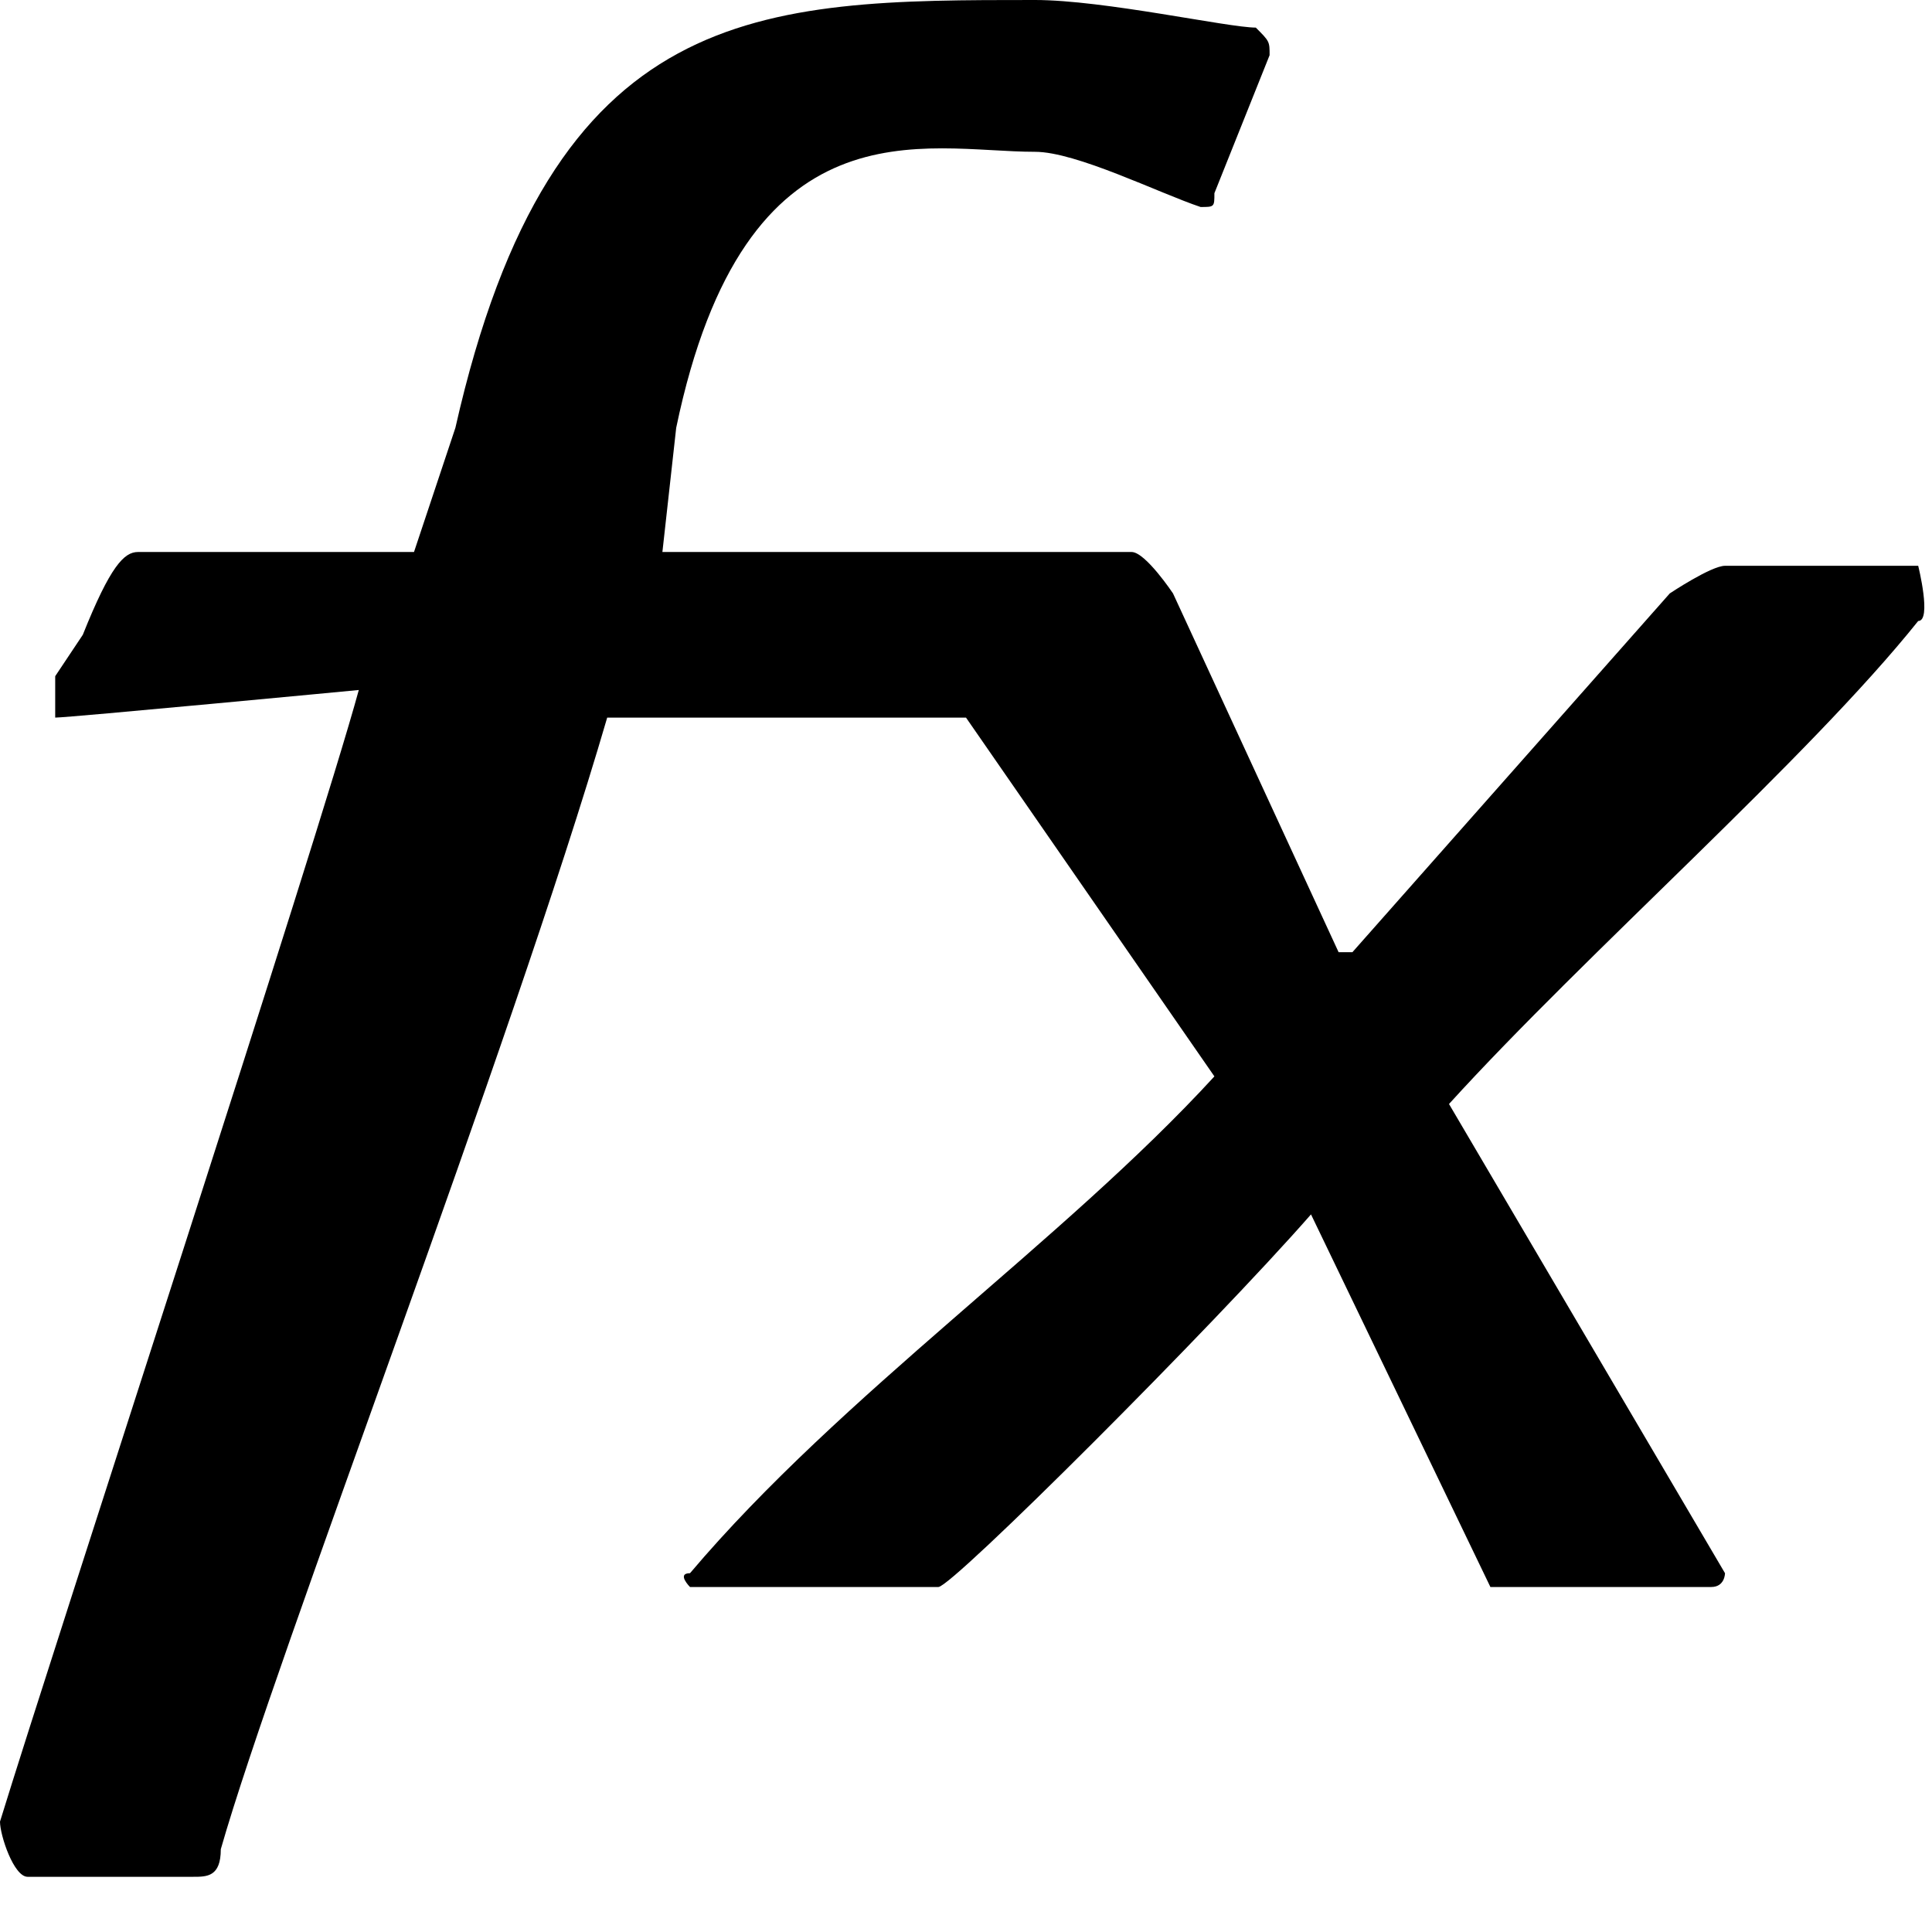
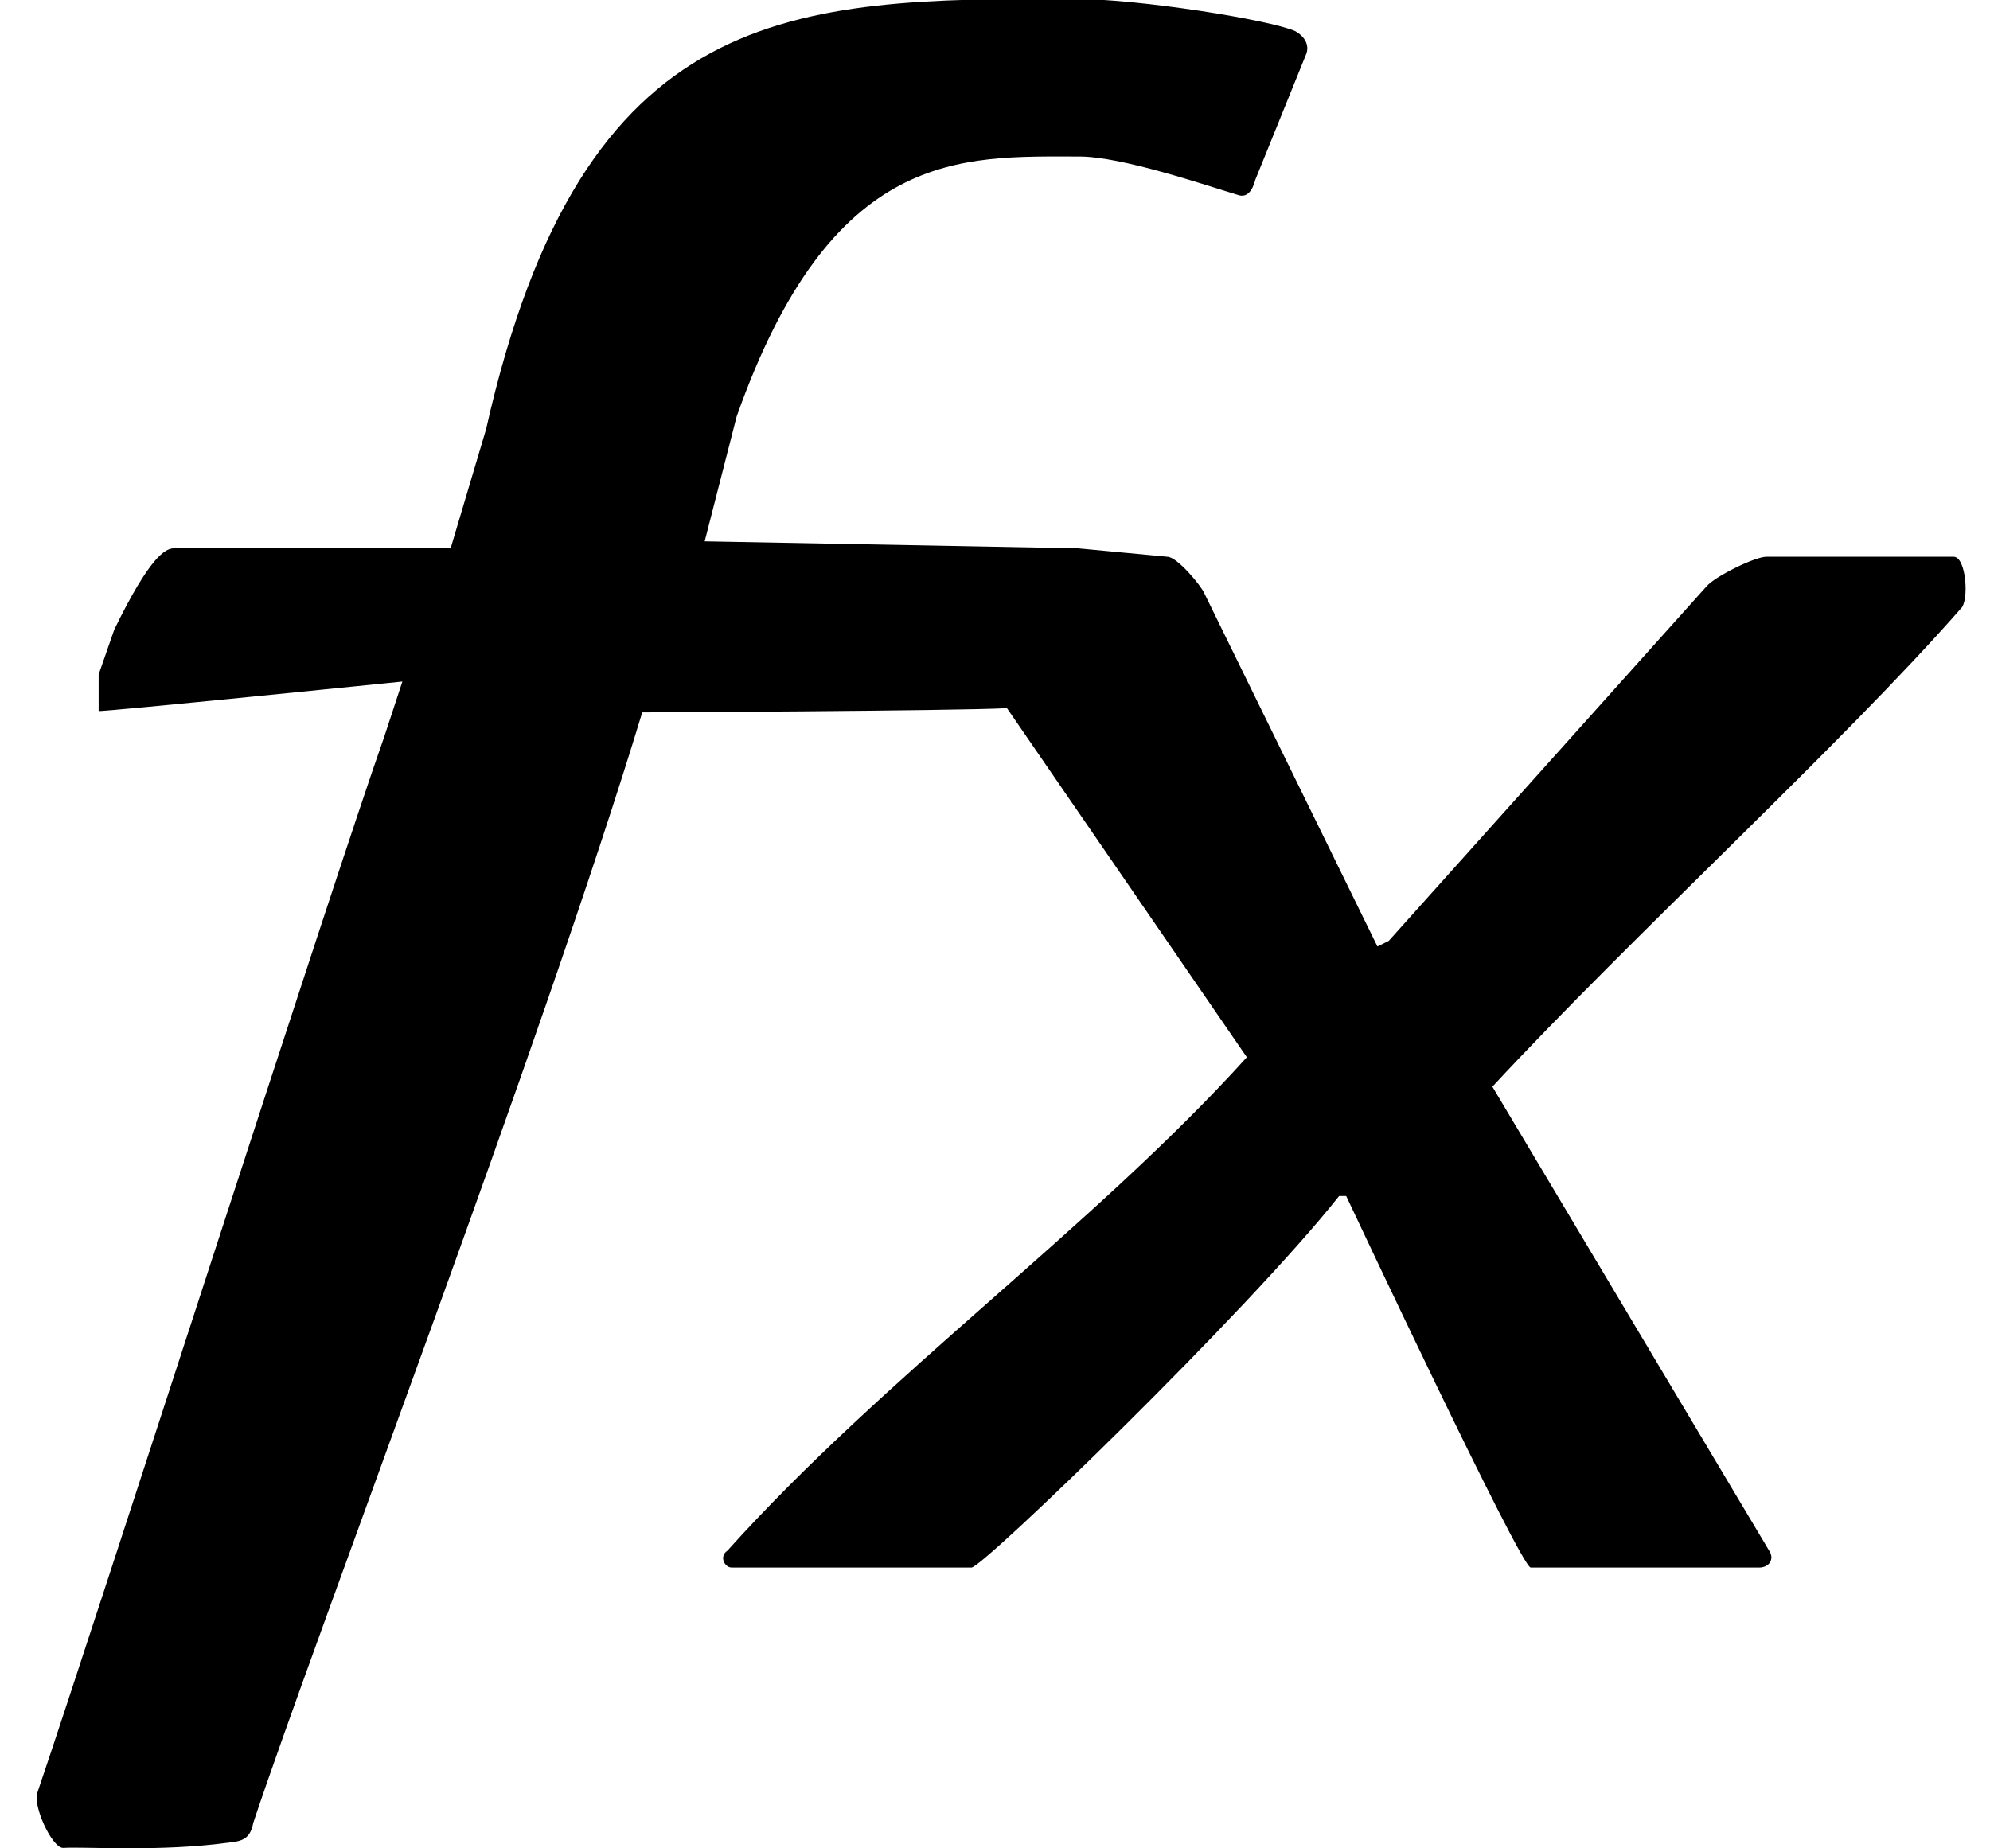
- <svg xmlns="http://www.w3.org/2000/svg" version="1.1" id="libraries-addLayerStyle" x="0px" y="0px" width="100%" height="100%" viewBox="0 0 14 14" enable-background="new 0 0 14 14" xml:space="preserve">
-   <path id="Effects_Md_N.svg_1_" d="M2.6,5C2.3,6.1,0.4,11.9,0,13.2c0,0.1,0.1,0.4,0.2,0.4c0.2,0,0.7,0,1.2,0c0.1,0,0.2,0,0.2-0.2  C2,12,3.7,7.6,4.4,5.2c0,0,2.2,0,2.6,0l1.8,2.6C7.7,9,6.1,10.1,5,11.4c-0.1,0,0,0.1,0,0.1h1.8c0.1,0,2-1.9,2.7-2.7h0  c0,0,1.3,2.7,1.3,2.7h1.6c0.1,0,0.1-0.1,0.1-0.1l-2-3.4c1-1.1,2.6-2.5,3.4-3.5c0.1,0,0-0.4,0-0.4h-1.4c-0.1,0-0.4,0.2-0.4,0.2  L9.8,6.9l-0.1,0L8.5,4.3c0,0-0.2-0.3-0.3-0.3L7.5,4H4.8l0.1-0.9c0.5-2.4,1.8-2,2.6-2c0.3,0,0.9,0.3,1.2,0.4c0.1,0,0.1,0,0.1-0.1  l0.4-1c0-0.1,0-0.1-0.1-0.2C8.9,0.2,8,0,7.5,0C5.5,0,4,0,3.3,3.1L3,4H1C0.9,4,0.8,4.1,0.6,4.6L0.4,4.9v0.3C0.5,5.2,2.6,5,2.6,5" />
+ <svg xmlns="http://www.w3.org/2000/svg" id="libraries-addLayerStyle" preserveAspectRatio="xMidYMid" width="100%" height="100%" viewBox="0 0 56 52">
+   <path d="M11.323,19.182 C11.323,19.182 2.816,20.050 2.776,20.011 L2.776,18.985 L3.215,17.722 C4.214,15.670 4.653,15.433 4.893,15.433 L12.681,15.433 L13.679,12.080 C16.396,0.005 22.306,-0.034 30.175,-0.034 C32.051,-0.034 35.726,0.558 36.445,0.874 C36.725,1.031 36.844,1.268 36.764,1.505 L35.327,5.056 C35.247,5.372 35.087,5.569 34.848,5.490 C33.928,5.214 31.572,4.405 30.374,4.405 C27.059,4.405 23.409,4.140 20.729,11.725 L19.830,15.236 L30.334,15.433 L32.850,15.670 C33.130,15.670 33.809,16.499 33.889,16.696 L38.762,26.639 L39.081,26.481 L48.027,16.499 C48.267,16.222 49.385,15.670 49.705,15.670 L54.977,15.670 C55.336,15.670 55.416,16.933 55.177,17.131 C51.862,20.918 45.911,26.364 41.997,30.585 L49.785,43.645 C49.944,43.883 49.785,44.119 49.505,44.119 L43.075,44.119 C42.795,44.119 37.883,33.663 37.883,33.663 L37.683,33.663 C35.126,36.898 27.658,44.119 27.339,44.119 L20.589,44.119 C20.390,44.119 20.229,43.804 20.469,43.645 C24.862,38.753 30.813,34.491 35.087,29.756 L28.337,19.932 C26.779,20.011 18.073,20.050 18.073,20.050 C15.277,29.283 8.847,46.131 7.129,51.300 C7.049,51.694 6.890,51.814 6.490,51.853 C4.533,52.129 2.417,51.971 1.777,52.010 C1.458,52.010 0.899,50.787 1.059,50.432 C2.736,45.500 9.375,24.800 10.813,20.736 L11.323,19.182 Z" />
</svg>
